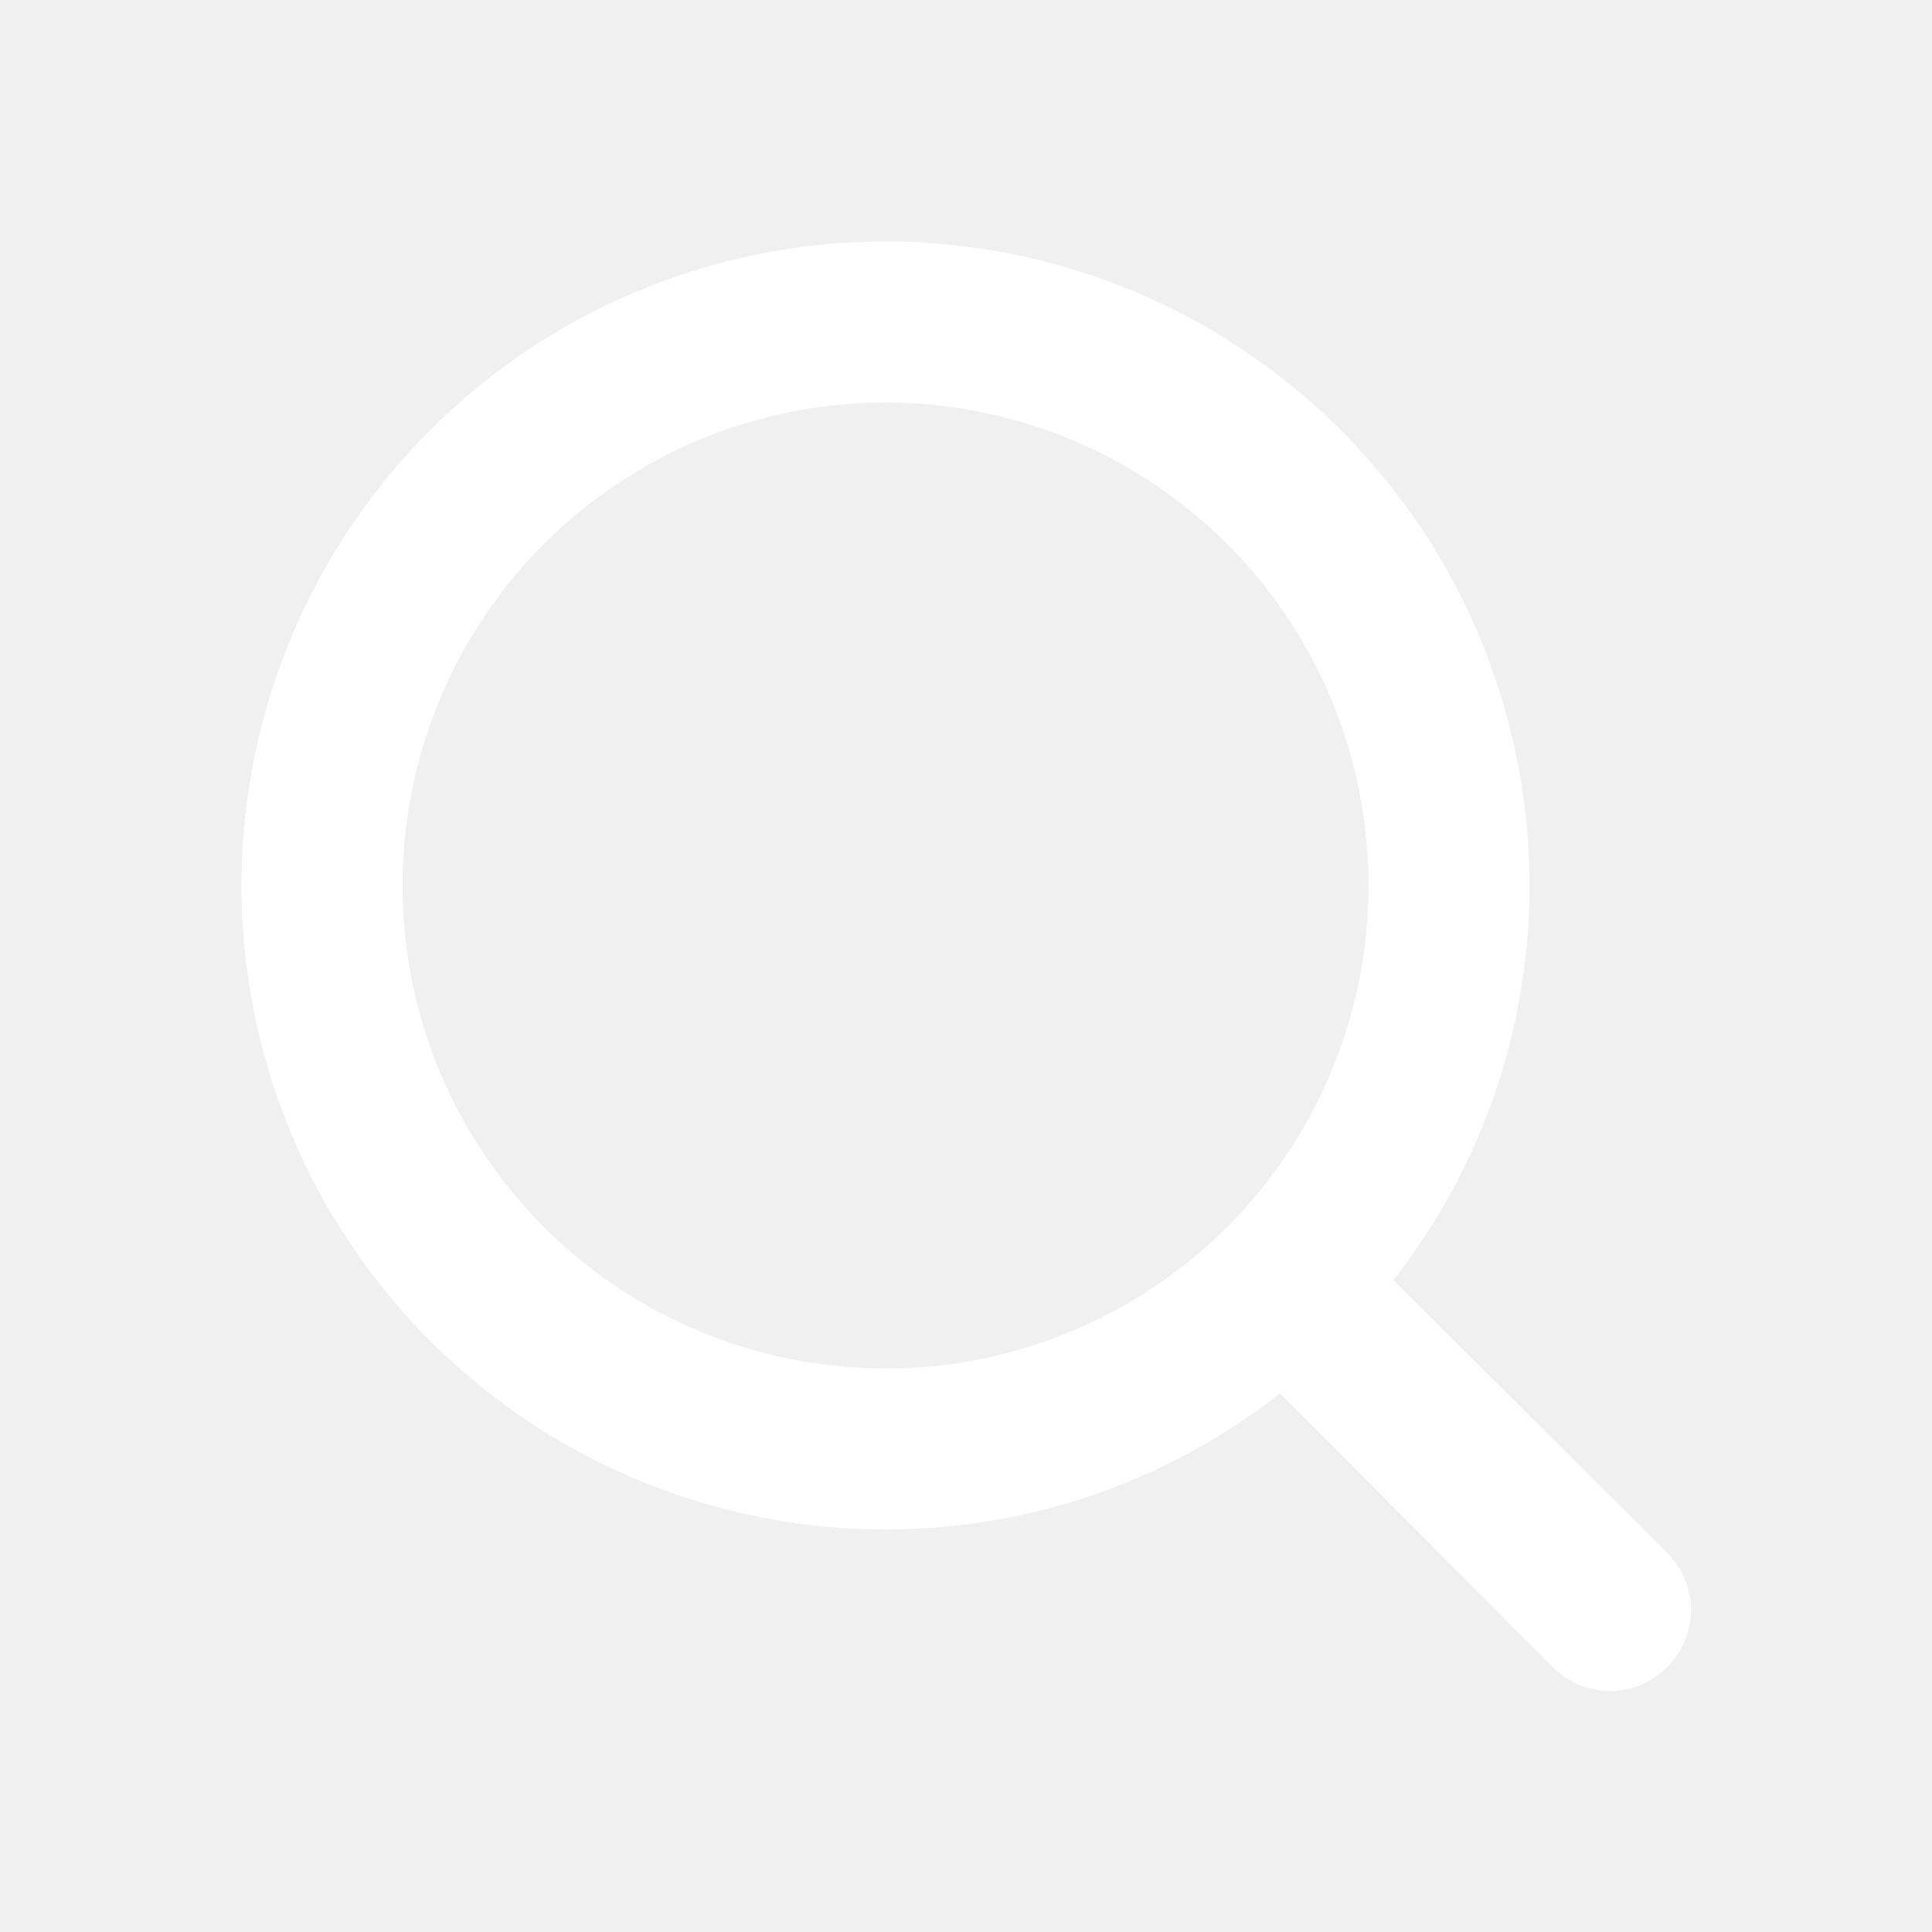
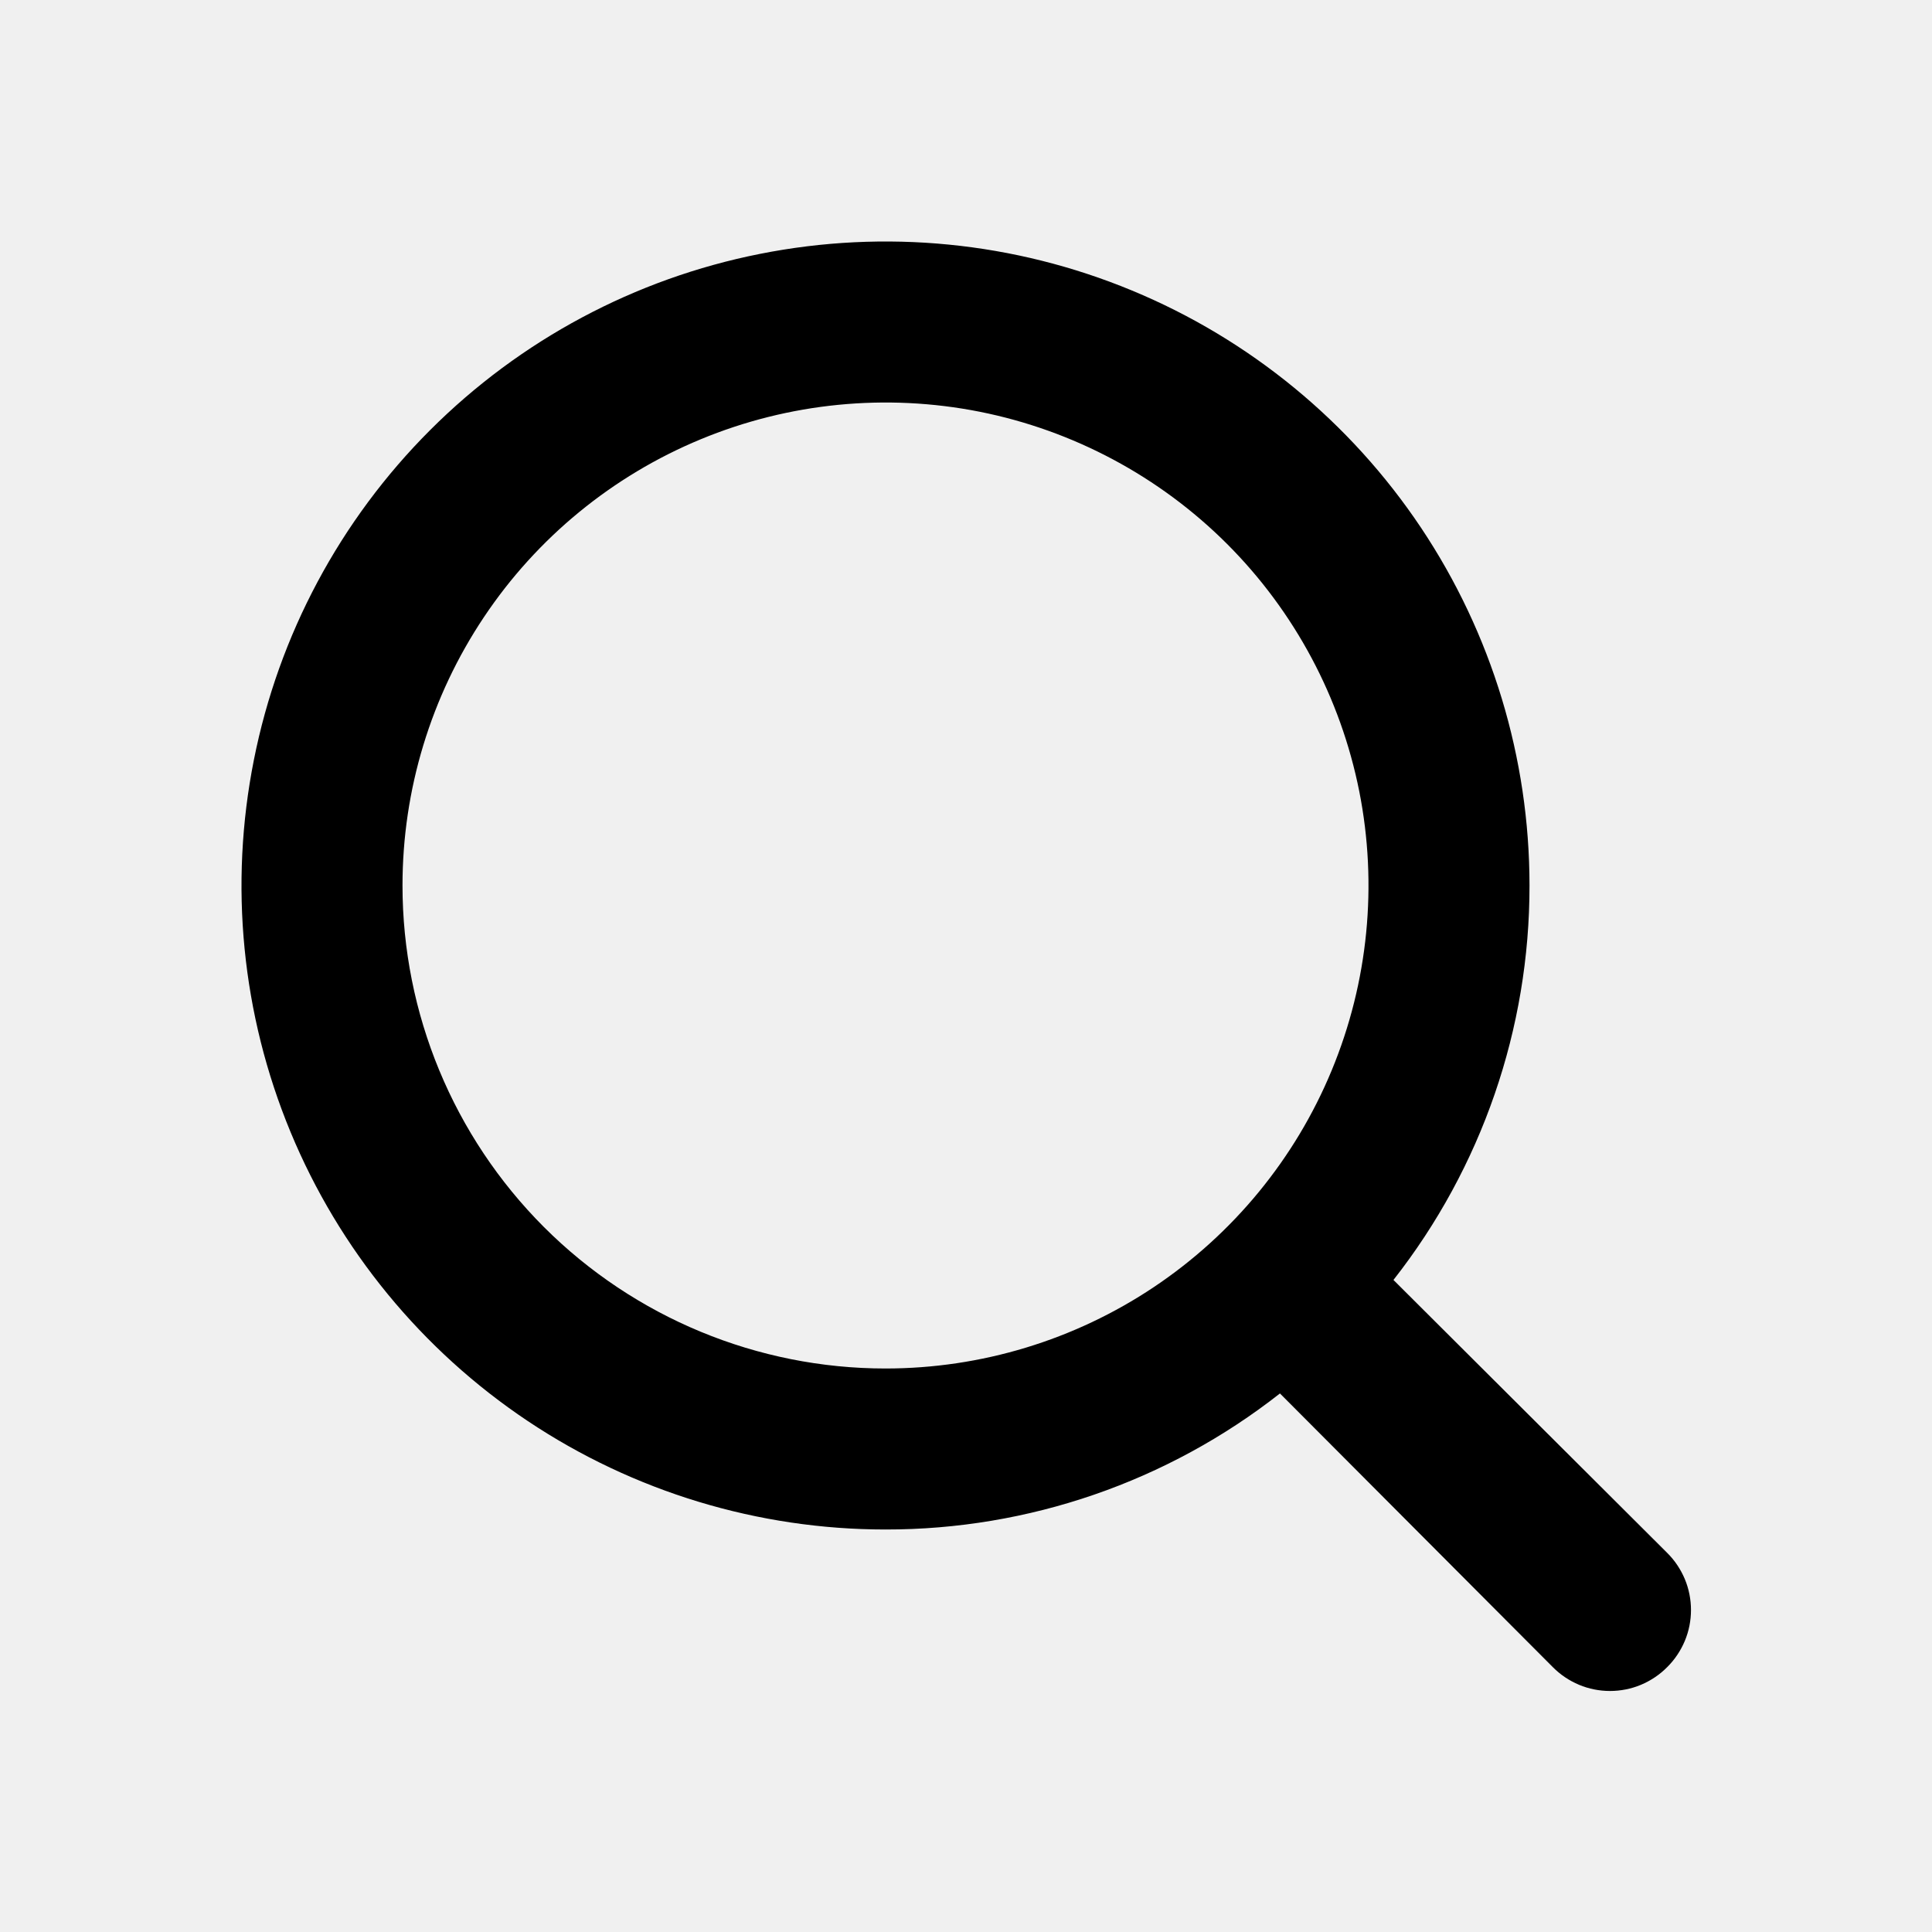
- <svg xmlns="http://www.w3.org/2000/svg" width="20" height="20" viewBox="0 0 20 20" fill="none">
-   <g id="search-outline" clip-path="url(#clip0_5661_2450)">
-     <g id="Layer 2">
-       <g id="search">
-         <path id="Vector" d="M17.258 16.075L14.425 13.25C15.339 12.085 15.835 10.647 15.833 9.167C15.833 7.848 15.442 6.559 14.71 5.463C13.977 4.367 12.936 3.512 11.718 3.007C10.5 2.503 9.159 2.371 7.866 2.628C6.573 2.885 5.385 3.52 4.453 4.453C3.52 5.385 2.885 6.573 2.628 7.866C2.371 9.159 2.503 10.5 3.007 11.718C3.512 12.936 4.367 13.977 5.463 14.71C6.559 15.442 7.848 15.833 9.167 15.833C10.647 15.835 12.085 15.339 13.25 14.425L16.075 17.258C16.152 17.336 16.245 17.398 16.346 17.441C16.448 17.483 16.557 17.505 16.667 17.505C16.777 17.505 16.886 17.483 16.987 17.441C17.089 17.398 17.181 17.336 17.258 17.258C17.336 17.181 17.398 17.089 17.441 16.987C17.483 16.886 17.505 16.777 17.505 16.667C17.505 16.557 17.483 16.448 17.441 16.346C17.398 16.245 17.336 16.152 17.258 16.075ZM4.167 9.167C4.167 8.178 4.46 7.211 5.009 6.389C5.559 5.567 6.34 4.926 7.253 4.547C8.167 4.169 9.172 4.07 10.142 4.263C11.112 4.456 12.003 4.932 12.702 5.631C13.402 6.33 13.878 7.221 14.071 8.191C14.264 9.161 14.165 10.166 13.786 11.08C13.408 11.994 12.767 12.775 11.944 13.324C11.122 13.873 10.156 14.167 9.167 14.167C7.841 14.167 6.569 13.64 5.631 12.702C4.693 11.764 4.167 10.493 4.167 9.167Z" fill="white" />
-       </g>
-     </g>
+ <svg xmlns="http://www.w3.org/2000/svg" width="24" height="24" viewBox="0 0 24 24" fill="none">
+   <g clip-path="url(#clip0_5661_1973)">
+     <path d="M20.71 19.29L17.31 15.9C18.407 14.502 19.002 12.777 19 11C19 9.418 18.531 7.871 17.652 6.555C16.773 5.24 15.523 4.214 14.062 3.609C12.6 3.003 10.991 2.845 9.439 3.154C7.887 3.462 6.462 4.224 5.343 5.343C4.224 6.462 3.462 7.887 3.154 9.439C2.845 10.991 3.003 12.6 3.609 14.062C4.214 15.523 5.24 16.773 6.555 17.652C7.871 18.531 9.418 19 11 19C12.777 19.002 14.502 18.407 15.9 17.31L19.29 20.71C19.383 20.804 19.494 20.878 19.615 20.929C19.737 20.98 19.868 21.006 20 21.006C20.132 21.006 20.263 20.98 20.385 20.929C20.506 20.878 20.617 20.804 20.71 20.71C20.804 20.617 20.878 20.506 20.929 20.385C20.98 20.263 21.006 20.132 21.006 20C21.006 19.868 20.98 19.737 20.929 19.615C20.878 19.494 20.804 19.383 20.71 19.29ZM5 11C5 9.813 5.352 8.653 6.011 7.667C6.67 6.68 7.608 5.911 8.704 5.457C9.8 5.003 11.007 4.884 12.171 5.115C13.334 5.347 14.403 5.918 15.243 6.757C16.082 7.596 16.653 8.666 16.885 9.829C17.116 10.993 16.997 12.2 16.543 13.296C16.089 14.393 15.32 15.329 14.333 15.989C13.347 16.648 12.187 17 11 17C9.409 17 7.883 16.368 6.757 15.243C5.632 14.117 5 12.591 5 11Z" fill="black" />
  </g>
  <defs>
-     <clipPath id="clip0_5661_2450">
-       <rect width="20" height="20" fill="white" />
+     <clipPath id="clip0_5661_1973">
+       <rect width="24" height="24" fill="white" />
    </clipPath>
  </defs>
</svg>
